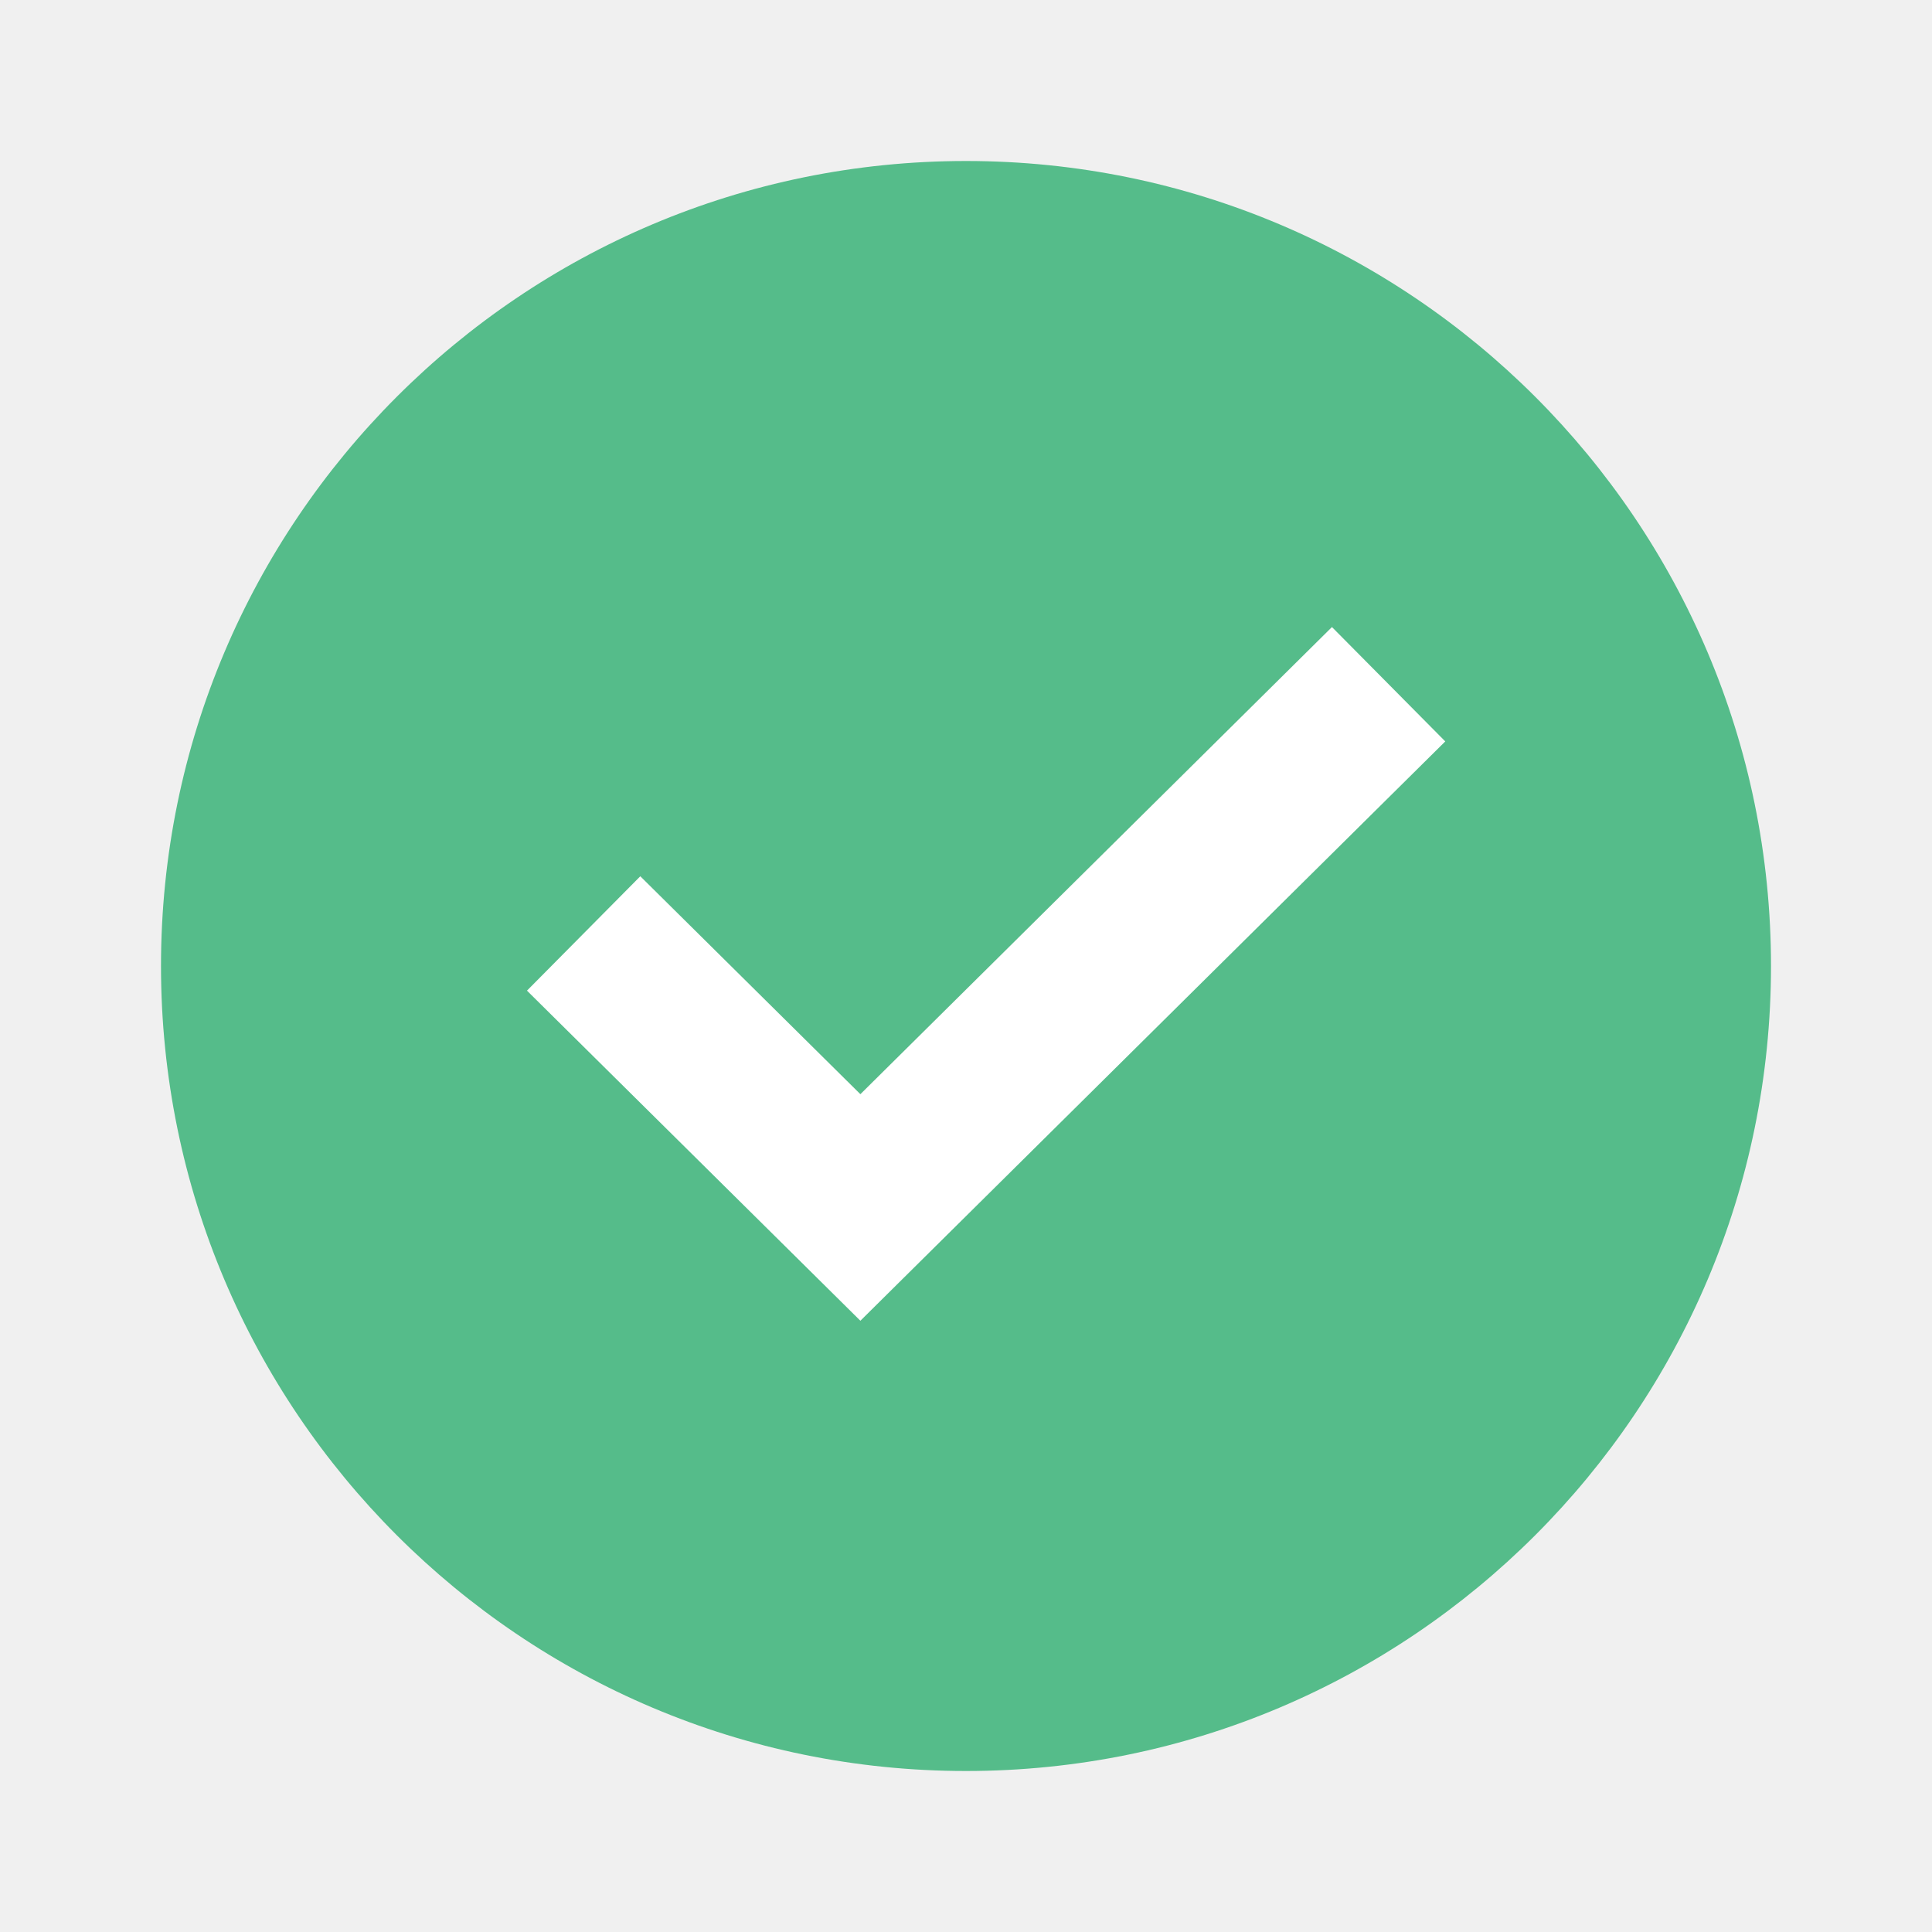
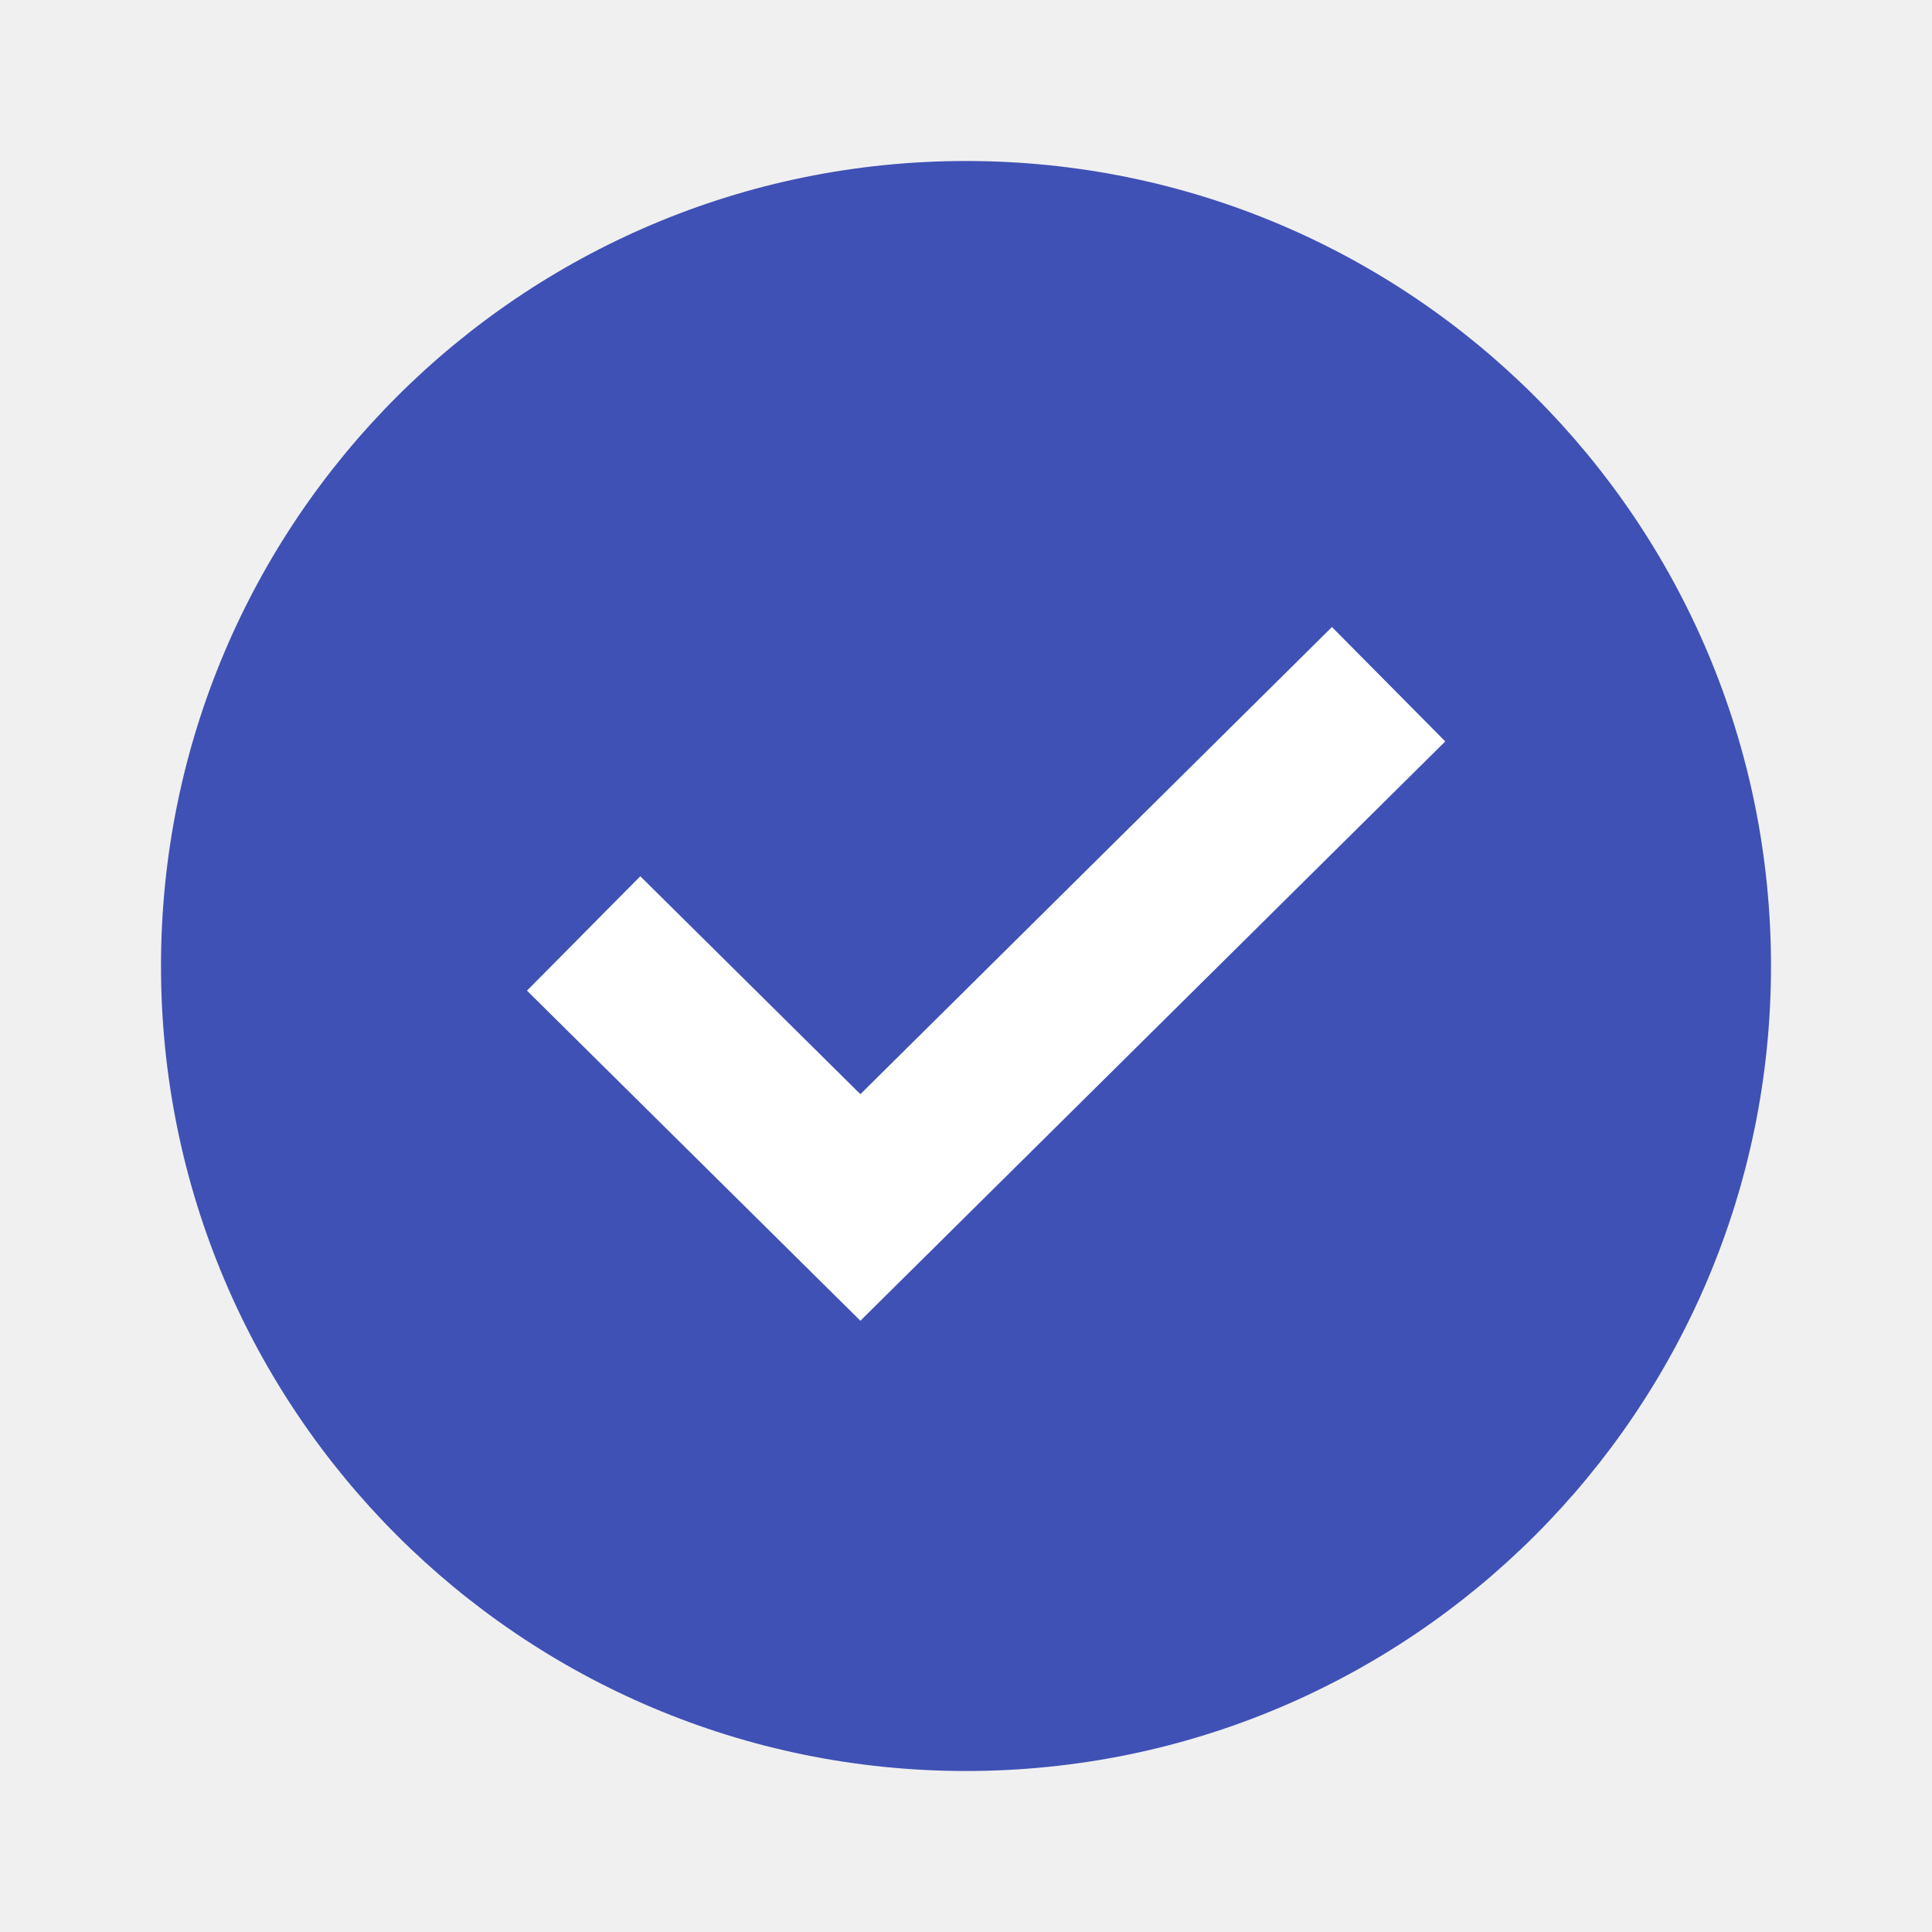
<svg xmlns="http://www.w3.org/2000/svg" viewBox="0 0 24 24" fill="none">
  <path fill-rule="evenodd" clip-rule="evenodd" d="M17.954 9.212L10.688 16.409L6.546 12.307L7.954 10.886L10.688 13.594L16.546 7.791L17.954 9.212Z" fill="white" />
-   <path fill-rule="evenodd" clip-rule="evenodd" d="M12 22C17.523 22 22 17.523 22 12C22 6.477 17.523 2 12 2C6.477 2 2 6.477 2 12C2 17.523 6.477 22 12 22ZM10.688 16.407L17.954 9.21L16.546 7.789L10.688 13.592L7.954 10.885L6.546 12.306L10.688 16.407Z" fill="#55BC8A" />
+   <path fill-rule="evenodd" clip-rule="evenodd" d="M12 22C17.523 22 22 17.523 22 12C22 6.477 17.523 2 12 2C6.477 2 2 6.477 2 12C2 17.523 6.477 22 12 22ZM10.688 16.407L17.954 9.21L16.546 7.789L10.688 13.592L7.954 10.885L6.546 12.306L10.688 16.407Z" fill="#3f51b5" />
</svg>
